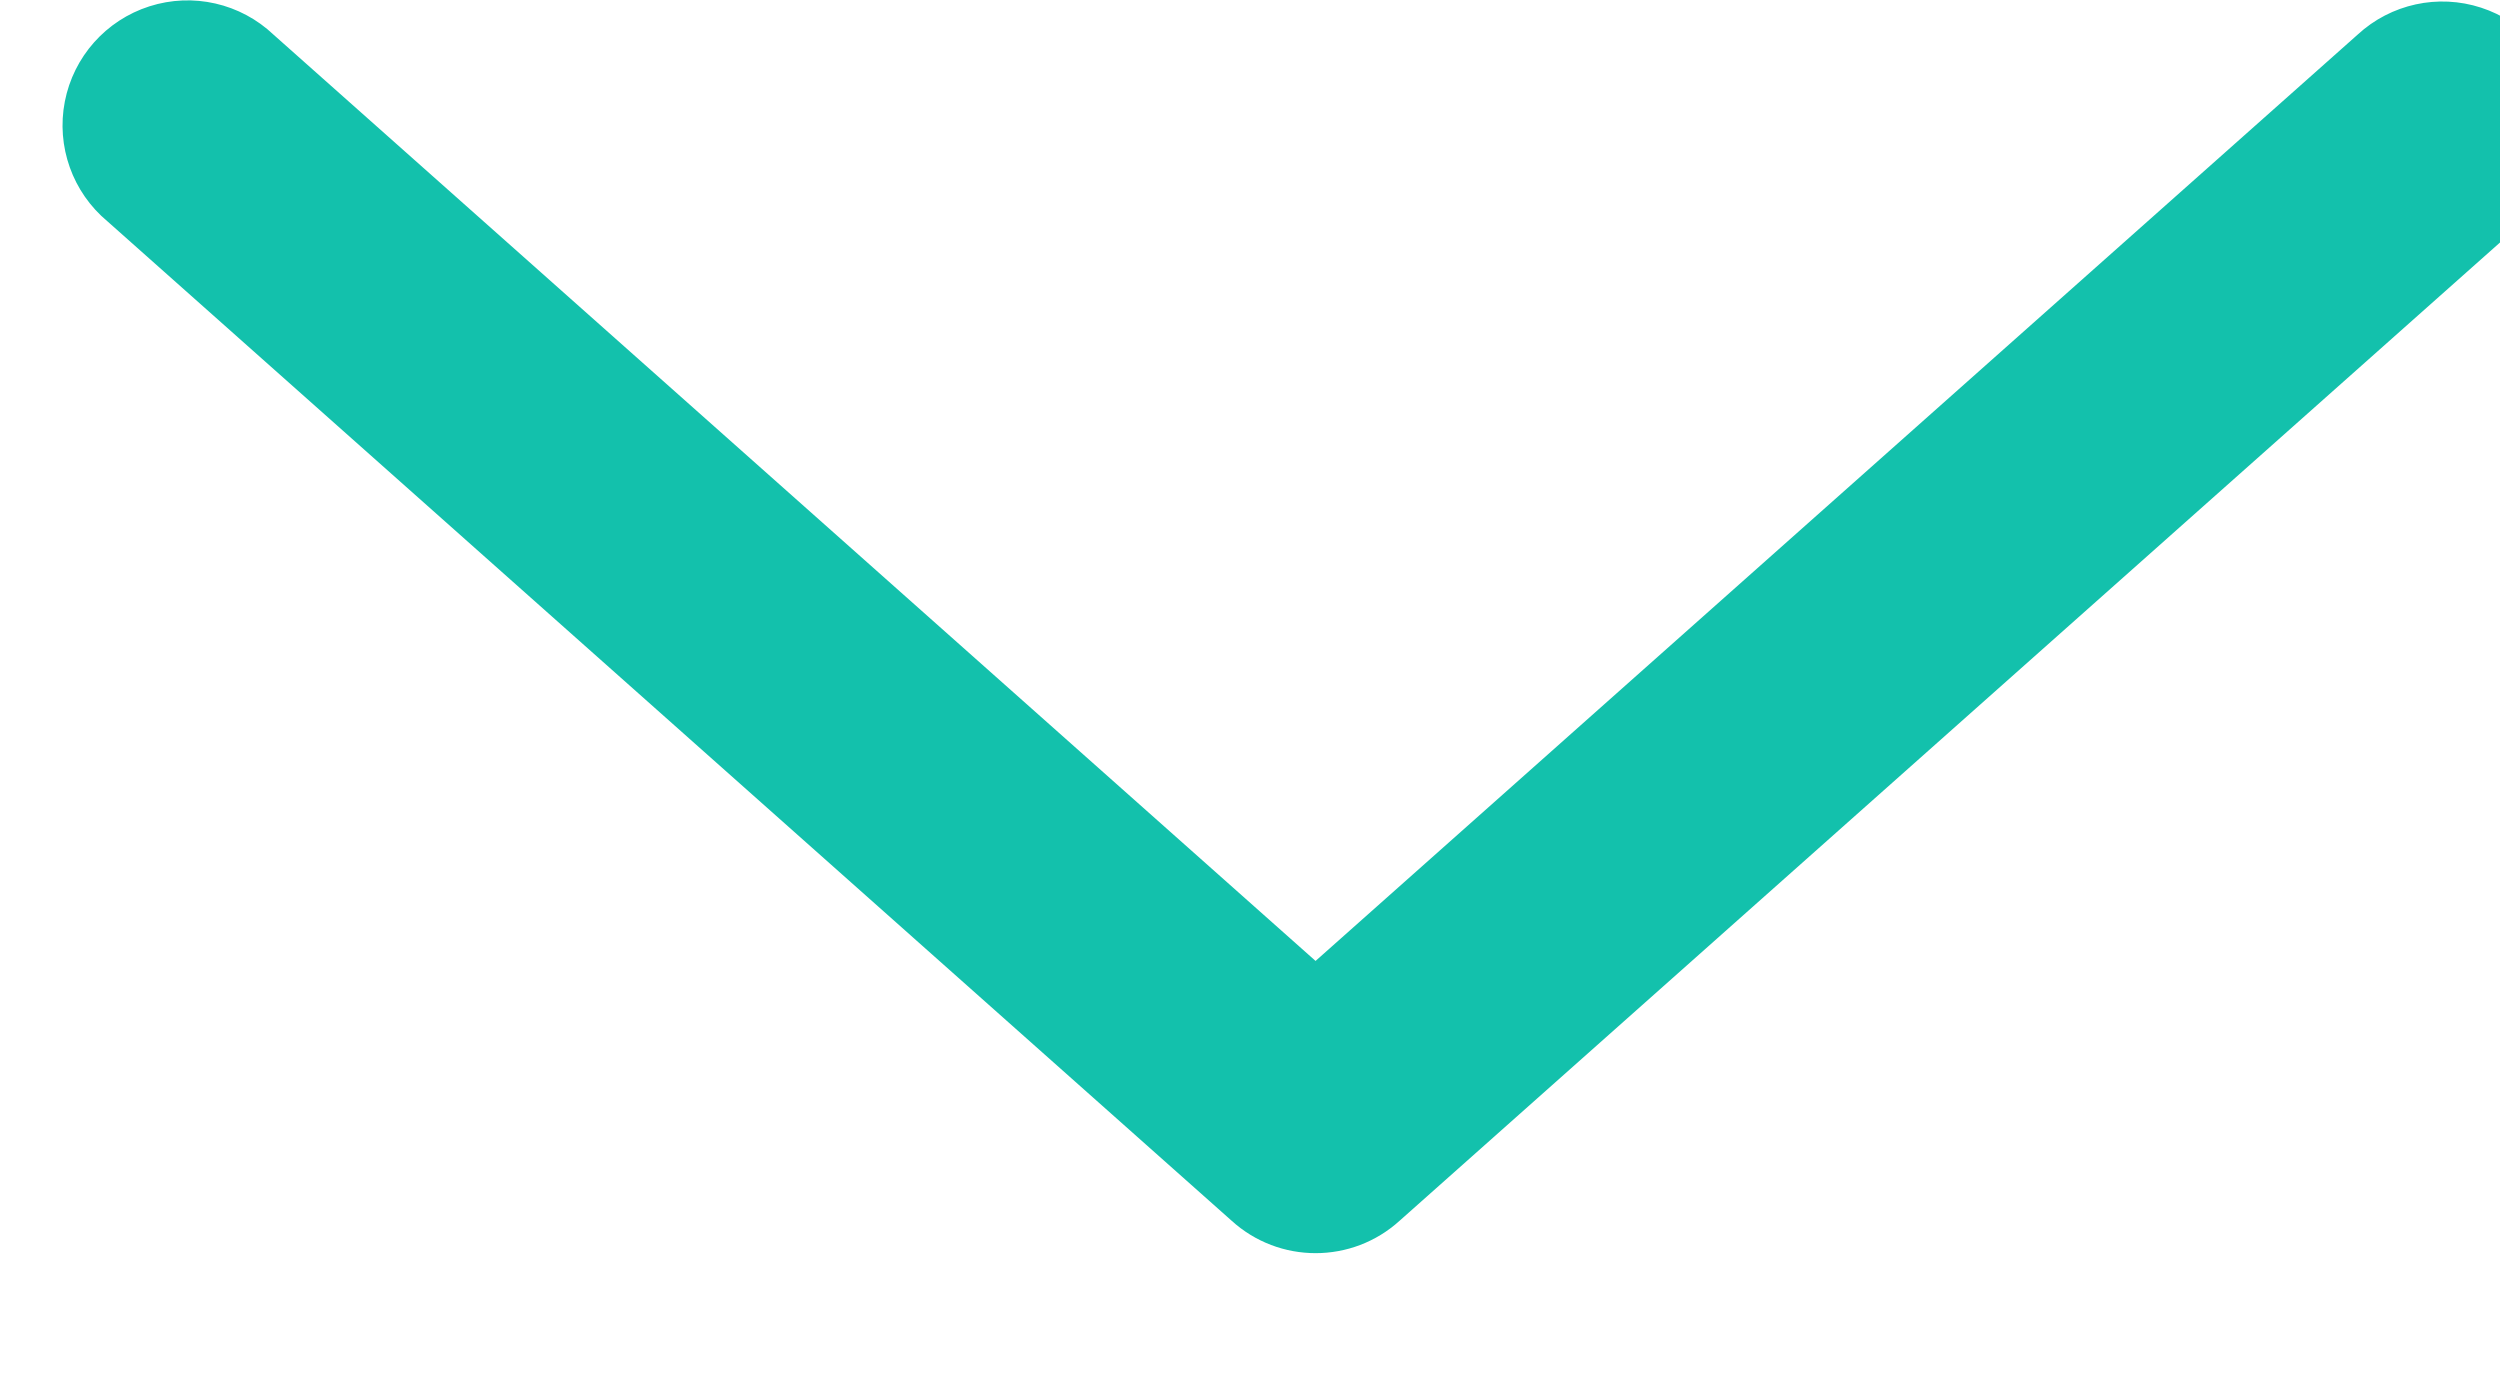
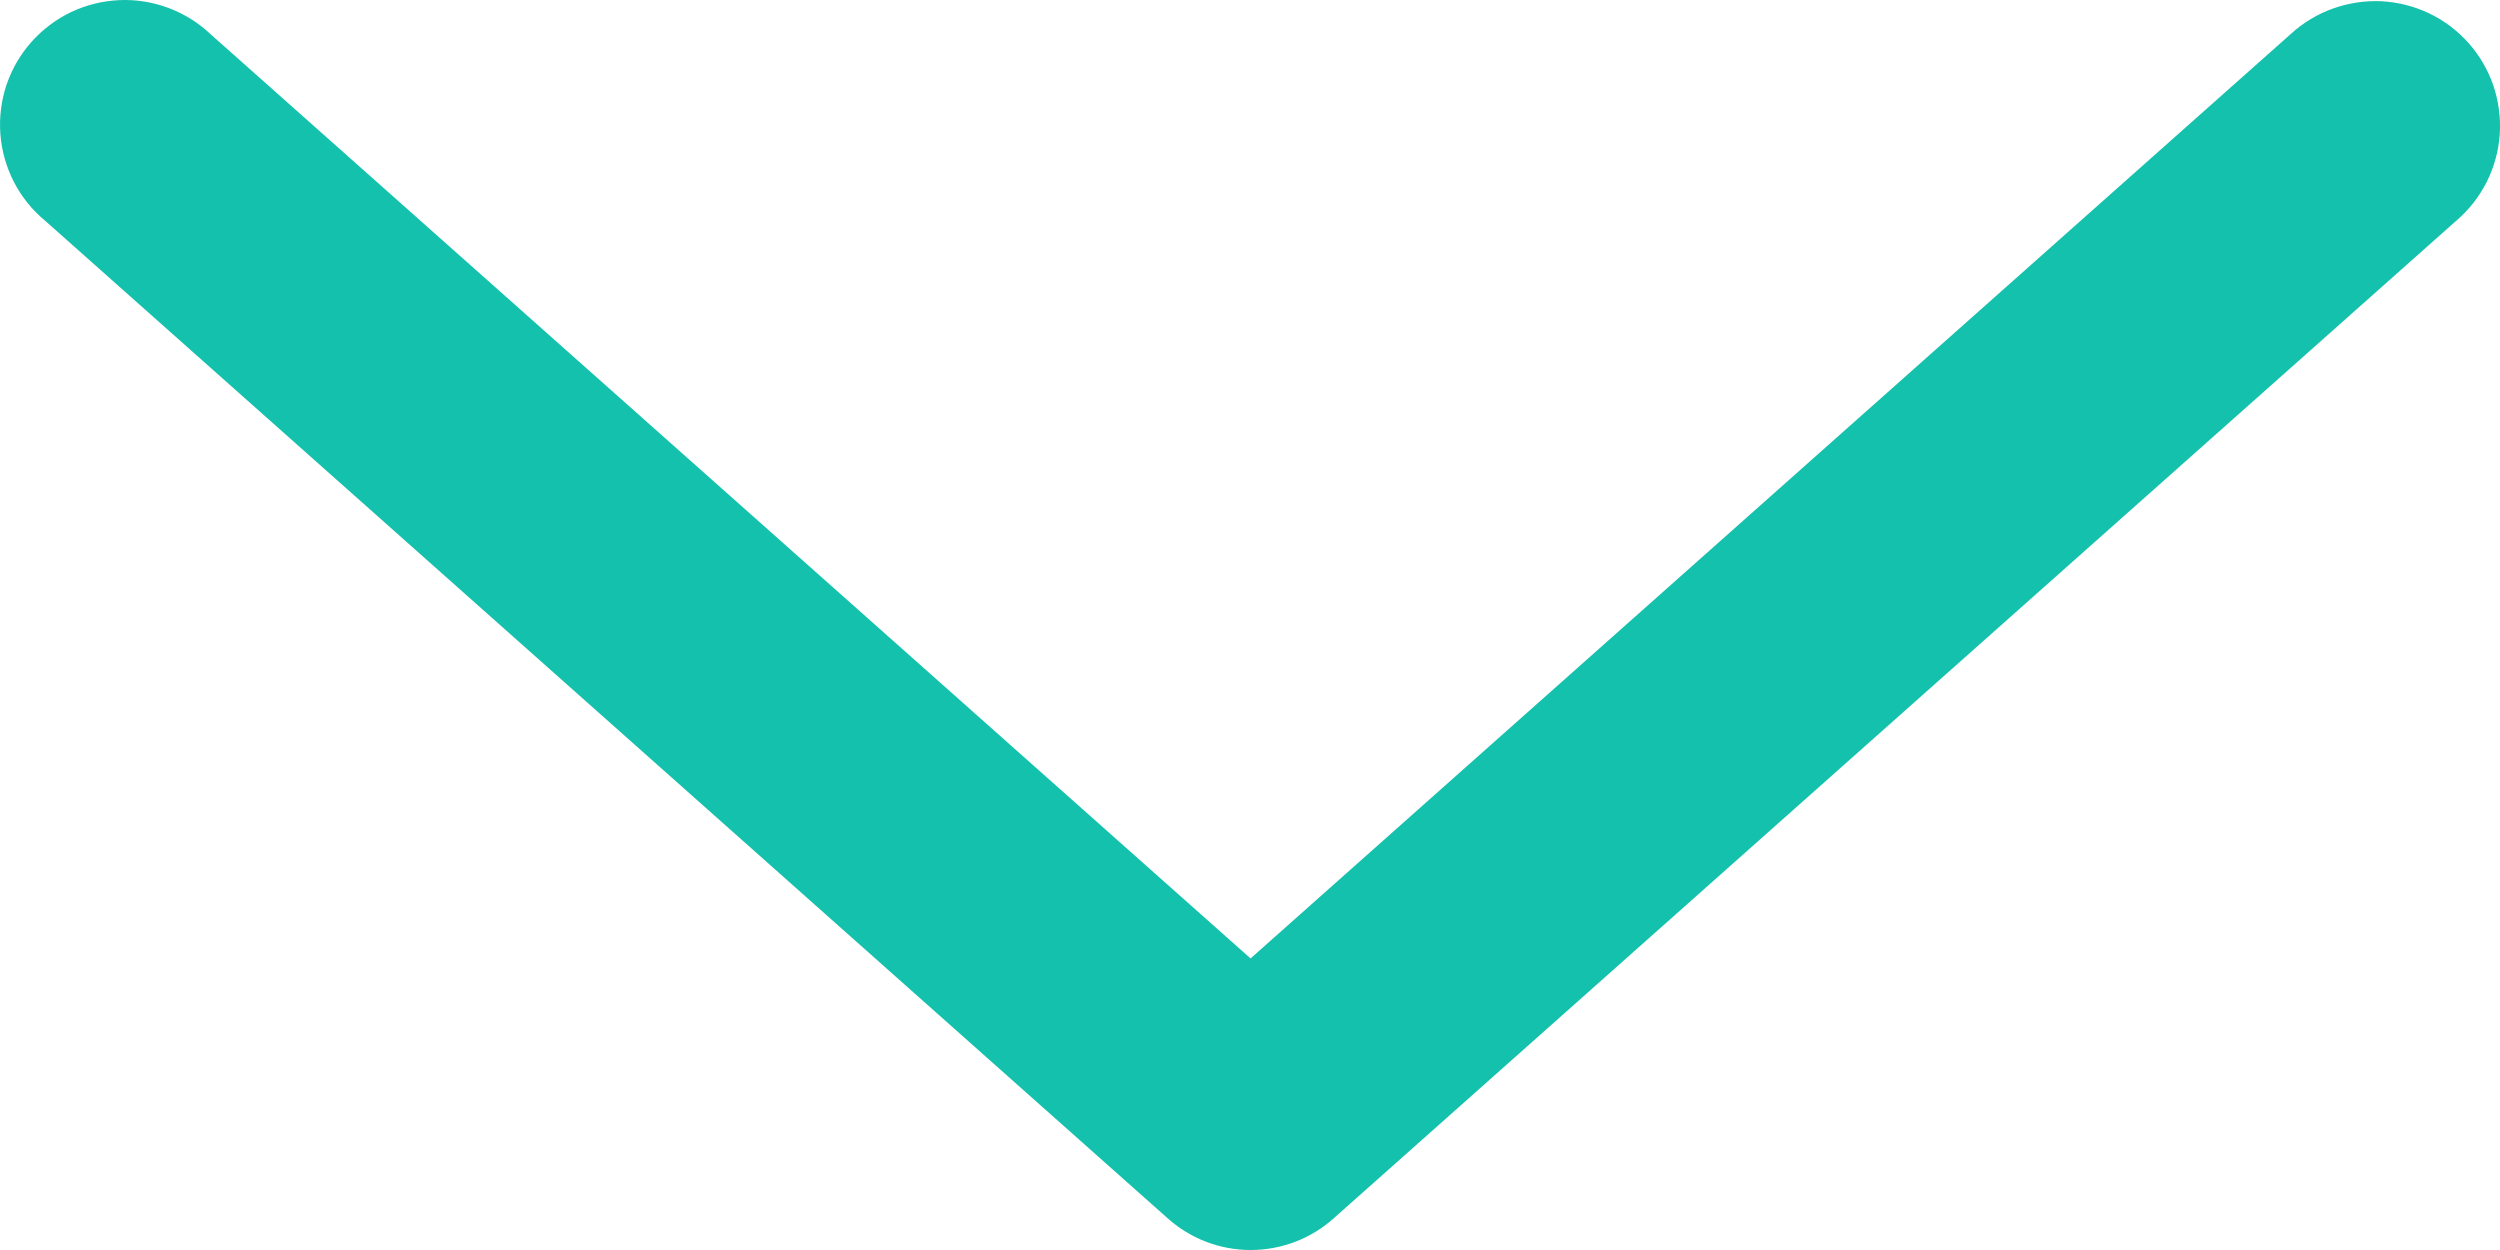
- <svg xmlns="http://www.w3.org/2000/svg" width="20" height="11">
-   <path d="m10.525,7.687l8.336,-7.41a1,1 0 1 1 1.328,1.495l-8.99,7.992a1,1 0 0 1 -1.348,0l-8.99,-7.992a1,1 0 1 1 1.328,-1.494l8.336,7.41l0,-0.001z" fill="#13C1AC" />
+ <svg xmlns="http://www.w3.org/2000/svg" width="20" height="10" viewBox="0 0 20 10" fill="none">
+   <path d="M10.005 7.667L18.325 0.273C18.423 0.183 18.537 0.114 18.662 0.069C18.787 0.024 18.919 0.004 19.052 0.01C19.184 0.017 19.314 0.05 19.433 0.107C19.553 0.164 19.66 0.245 19.748 0.344C19.836 0.443 19.904 0.559 19.947 0.685C19.989 0.81 20.007 0.943 19.998 1.075C19.989 1.207 19.953 1.337 19.894 1.455C19.834 1.573 19.752 1.679 19.651 1.765L10.678 9.739C10.494 9.907 10.254 10 10.005 10C9.756 10 9.517 9.907 9.333 9.739L0.36 1.765C0.257 1.68 0.172 1.574 0.111 1.455C0.05 1.336 0.013 1.206 0.003 1.073C-0.007 0.939 0.01 0.805 0.052 0.679C0.095 0.552 0.163 0.435 0.252 0.335C0.341 0.235 0.449 0.154 0.57 0.096C0.691 0.039 0.822 0.007 0.956 0.001C1.09 -0.005 1.223 0.017 1.349 0.064C1.474 0.111 1.588 0.182 1.685 0.274L10.005 7.668V7.667V7.667Z" fill="#13C1AC" />
</svg>
